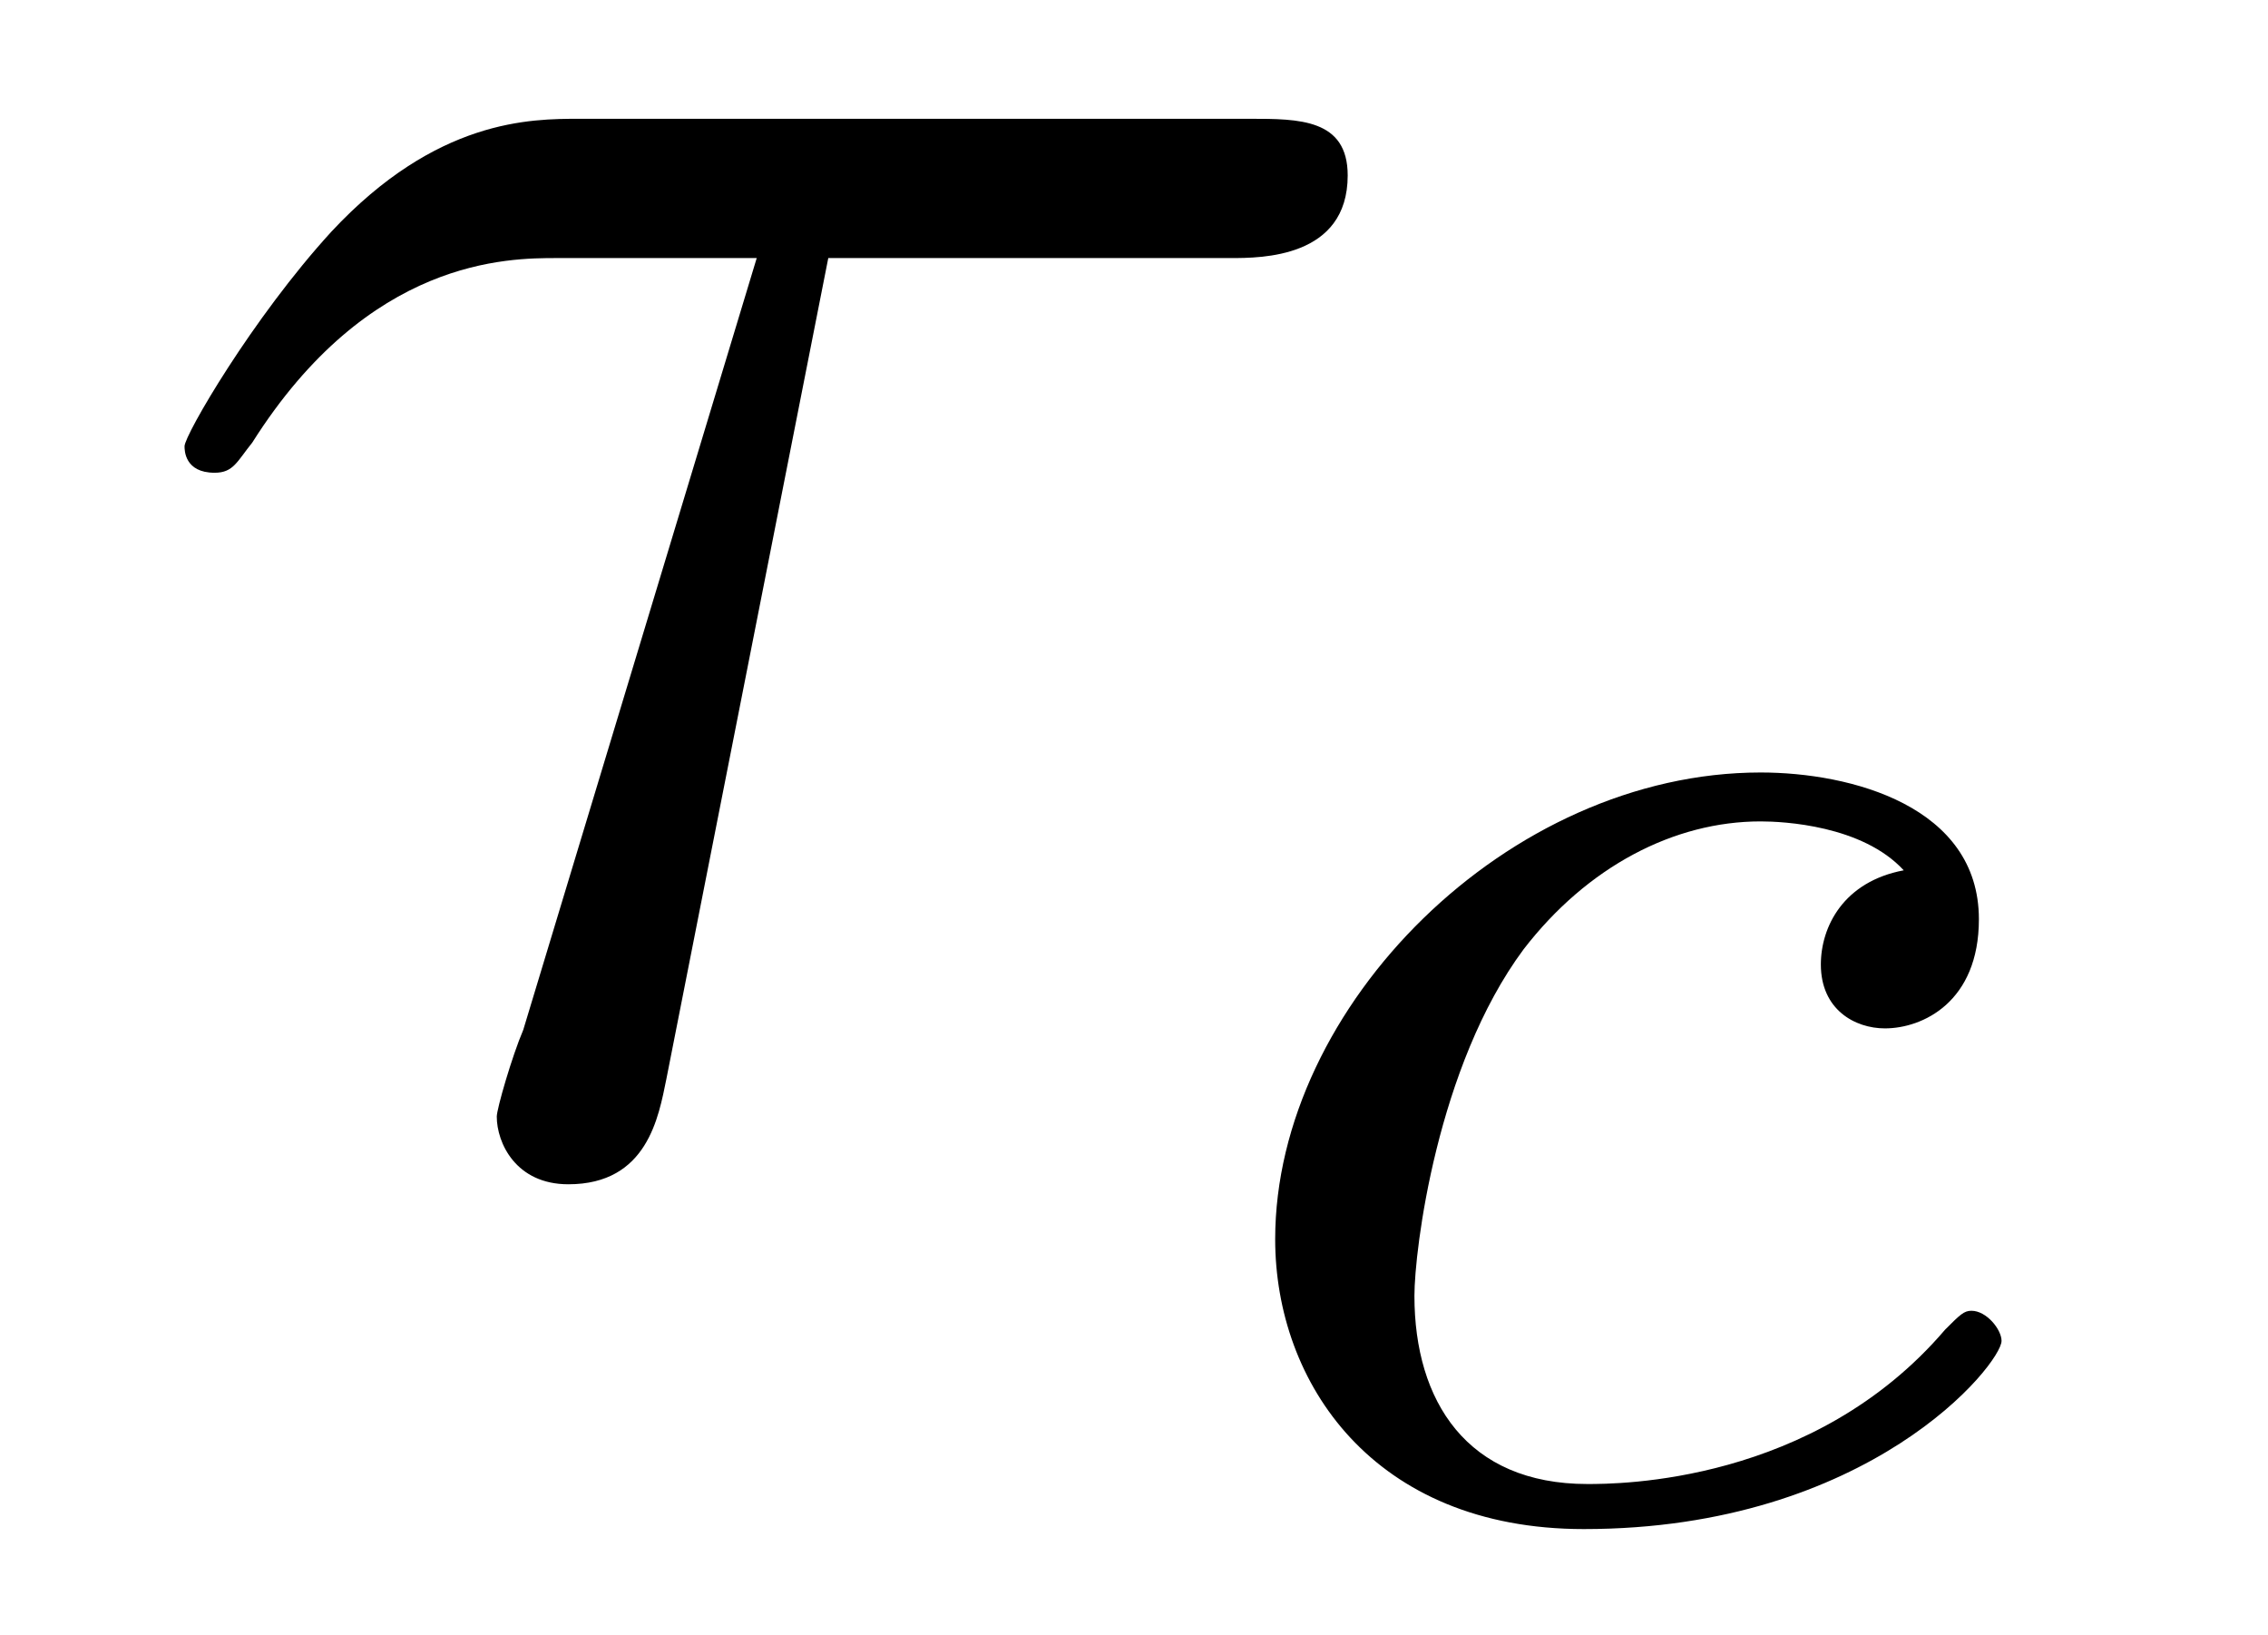
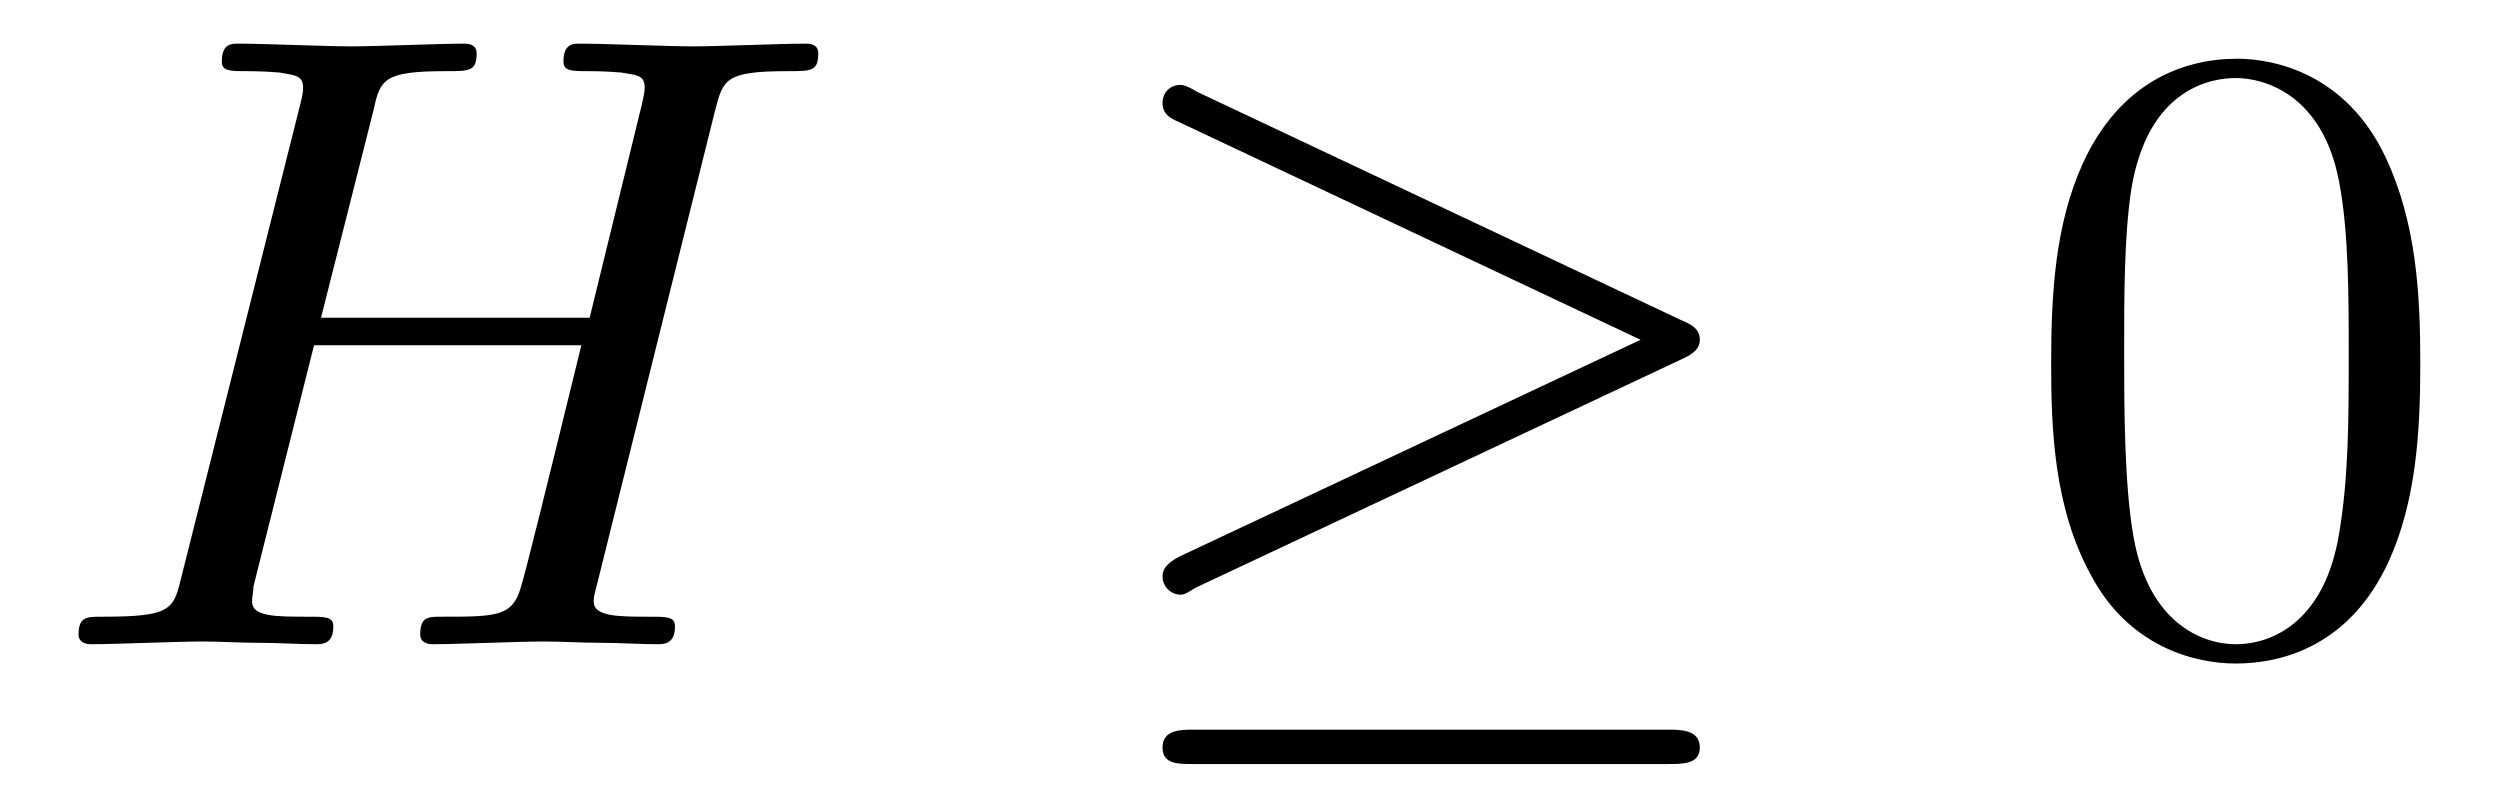
- <svg xmlns="http://www.w3.org/2000/svg" xmlns:xlink="http://www.w3.org/1999/xlink" viewBox="0 0 9.414 6.784">
+ <svg xmlns="http://www.w3.org/2000/svg" xmlns:xlink="http://www.w3.org/1999/xlink" viewBox="0 0 28.356 9.162">
  <defs>
    <g>
      <g id="glyph-0-0">
-         <path d="M 2.938 -3.719 L 4.609 -3.719 C 4.734 -3.719 5.094 -3.719 5.094 -4.062 C 5.094 -4.297 4.891 -4.297 4.688 -4.297 L 1.906 -4.297 C 1.703 -4.297 1.312 -4.297 0.875 -3.828 C 0.547 -3.469 0.266 -2.984 0.266 -2.938 C 0.266 -2.922 0.266 -2.828 0.391 -2.828 C 0.469 -2.828 0.484 -2.875 0.547 -2.953 C 1.031 -3.719 1.609 -3.719 1.812 -3.719 L 2.641 -3.719 L 1.672 -0.516 C 1.625 -0.406 1.562 -0.188 1.562 -0.156 C 1.562 -0.047 1.641 0.125 1.859 0.125 C 2.188 0.125 2.234 -0.156 2.266 -0.312 Z M 2.938 -3.719 " />
+         <path d="M 7.609 -6.047 C 7.703 -6.406 7.719 -6.5 8.438 -6.5 C 8.703 -6.5 8.781 -6.5 8.781 -6.703 C 8.781 -6.812 8.672 -6.812 8.641 -6.812 C 8.359 -6.812 7.641 -6.781 7.359 -6.781 C 7.078 -6.781 6.375 -6.812 6.078 -6.812 C 6 -6.812 5.891 -6.812 5.891 -6.609 C 5.891 -6.5 5.984 -6.5 6.172 -6.5 C 6.188 -6.5 6.375 -6.5 6.547 -6.484 C 6.734 -6.453 6.812 -6.453 6.812 -6.312 C 6.812 -6.281 6.812 -6.266 6.781 -6.125 L 6.188 -3.703 L 3.141 -3.703 L 3.734 -6.047 C 3.812 -6.406 3.844 -6.5 4.562 -6.5 C 4.828 -6.5 4.906 -6.5 4.906 -6.703 C 4.906 -6.812 4.797 -6.812 4.766 -6.812 C 4.484 -6.812 3.766 -6.781 3.484 -6.781 C 3.203 -6.781 2.5 -6.812 2.203 -6.812 C 2.125 -6.812 2.016 -6.812 2.016 -6.609 C 2.016 -6.5 2.109 -6.5 2.297 -6.5 C 2.312 -6.5 2.5 -6.5 2.672 -6.484 C 2.844 -6.453 2.938 -6.453 2.938 -6.312 C 2.938 -6.281 2.938 -6.25 2.906 -6.125 L 1.562 -0.781 C 1.469 -0.391 1.453 -0.312 0.656 -0.312 C 0.484 -0.312 0.391 -0.312 0.391 -0.109 C 0.391 0 0.516 0 0.531 0 C 0.812 0 1.516 -0.031 1.797 -0.031 C 2 -0.031 2.219 -0.016 2.438 -0.016 C 2.656 -0.016 2.875 0 3.078 0 C 3.156 0 3.281 0 3.281 -0.203 C 3.281 -0.312 3.188 -0.312 3 -0.312 C 2.625 -0.312 2.359 -0.312 2.359 -0.484 C 2.359 -0.547 2.375 -0.594 2.375 -0.656 L 3.062 -3.391 L 6.094 -3.391 C 5.688 -1.734 5.453 -0.781 5.406 -0.641 C 5.312 -0.312 5.125 -0.312 4.5 -0.312 C 4.359 -0.312 4.266 -0.312 4.266 -0.109 C 4.266 0 4.391 0 4.406 0 C 4.688 0 5.391 -0.031 5.672 -0.031 C 5.875 -0.031 6.094 -0.016 6.312 -0.016 C 6.531 -0.016 6.75 0 6.953 0 C 7.031 0 7.156 0 7.156 -0.203 C 7.156 -0.312 7.062 -0.312 6.875 -0.312 C 6.516 -0.312 6.234 -0.312 6.234 -0.484 C 6.234 -0.547 6.25 -0.594 6.266 -0.656 Z M 7.609 -6.047 " />
      </g>
      <g id="glyph-1-0">
-         <path d="M 3.047 -2.672 C 2.797 -2.625 2.703 -2.438 2.703 -2.281 C 2.703 -2.094 2.844 -2.016 2.969 -2.016 C 3.125 -2.016 3.359 -2.125 3.359 -2.469 C 3.359 -2.938 2.828 -3.078 2.453 -3.078 C 1.406 -3.078 0.438 -2.109 0.438 -1.141 C 0.438 -0.547 0.844 0.062 1.719 0.062 C 2.906 0.062 3.453 -0.625 3.453 -0.719 C 3.453 -0.766 3.391 -0.844 3.328 -0.844 C 3.297 -0.844 3.281 -0.828 3.219 -0.766 C 2.672 -0.125 1.859 -0.125 1.734 -0.125 C 1.234 -0.125 1.016 -0.469 1.016 -0.906 C 1.016 -1.094 1.109 -1.859 1.469 -2.344 C 1.734 -2.688 2.094 -2.875 2.453 -2.875 C 2.547 -2.875 2.875 -2.859 3.047 -2.672 Z M 3.047 -2.672 " />
+         <path d="M 6.719 -3.234 C 6.859 -3.297 6.922 -3.359 6.922 -3.453 C 6.922 -3.547 6.875 -3.609 6.719 -3.672 L 1.219 -6.266 C 1.094 -6.344 1.047 -6.344 1.031 -6.344 C 0.906 -6.344 0.828 -6.25 0.828 -6.141 C 0.828 -6.016 0.906 -5.969 1.016 -5.922 L 6.25 -3.453 L 1.031 -1 C 0.844 -0.906 0.828 -0.828 0.828 -0.766 C 0.828 -0.656 0.922 -0.562 1.031 -0.562 C 1.062 -0.562 1.078 -0.562 1.203 -0.641 Z M 6.562 1.359 C 6.734 1.359 6.922 1.359 6.922 1.172 C 6.922 0.969 6.703 0.969 6.562 0.969 L 1.188 0.969 C 1.031 0.969 0.828 0.969 0.828 1.172 C 0.828 1.359 1 1.359 1.172 1.359 Z M 6.562 1.359 " />
+       </g>
+       <g id="glyph-2-0">
+         <path d="M 4.578 -3.188 C 4.578 -3.984 4.531 -4.781 4.188 -5.516 C 3.734 -6.484 2.906 -6.641 2.5 -6.641 C 1.891 -6.641 1.172 -6.375 0.75 -5.453 C 0.438 -4.766 0.391 -3.984 0.391 -3.188 C 0.391 -2.438 0.422 -1.547 0.844 -0.781 C 1.266 0.016 2 0.219 2.484 0.219 C 3.016 0.219 3.781 0.016 4.219 -0.938 C 4.531 -1.625 4.578 -2.406 4.578 -3.188 Z M 2.484 0 C 2.094 0 1.5 -0.25 1.328 -1.203 C 1.219 -1.797 1.219 -2.719 1.219 -3.312 C 1.219 -3.953 1.219 -4.609 1.297 -5.141 C 1.484 -6.328 2.234 -6.422 2.484 -6.422 C 2.812 -6.422 3.469 -6.234 3.656 -5.25 C 3.766 -4.688 3.766 -3.938 3.766 -3.312 C 3.766 -2.562 3.766 -1.891 3.656 -1.25 C 3.5 -0.297 2.938 0 2.484 0 Z M 2.484 0 " />
      </g>
    </g>
-     <clipPath id="clip-0">
-       <path clip-rule="nonzero" d="M 5 3 L 9 3 L 9 6.785 L 5 6.785 Z M 5 3 " />
-     </clipPath>
  </defs>
  <g fill="rgb(0%, 0%, 0%)" fill-opacity="1">
-     <use xlink:href="#glyph-0-0" x="0.5" y="4.79" />
+     <use xlink:href="#glyph-0-0" x="0.5" y="7.307" />
  </g>
-   <g clip-path="url(#clip-0)">
-     <g fill="rgb(0%, 0%, 0%)" fill-opacity="1">
-       <use xlink:href="#glyph-1-0" x="4.855" y="6.284" />
-     </g>
+   <g fill="rgb(0%, 0%, 0%)" fill-opacity="1">
+     <use xlink:href="#glyph-1-0" x="12.358" y="7.307" />
+   </g>
+   <g fill="rgb(0%, 0%, 0%)" fill-opacity="1">
+     <use xlink:href="#glyph-2-0" x="22.874" y="7.307" />
  </g>
</svg>
